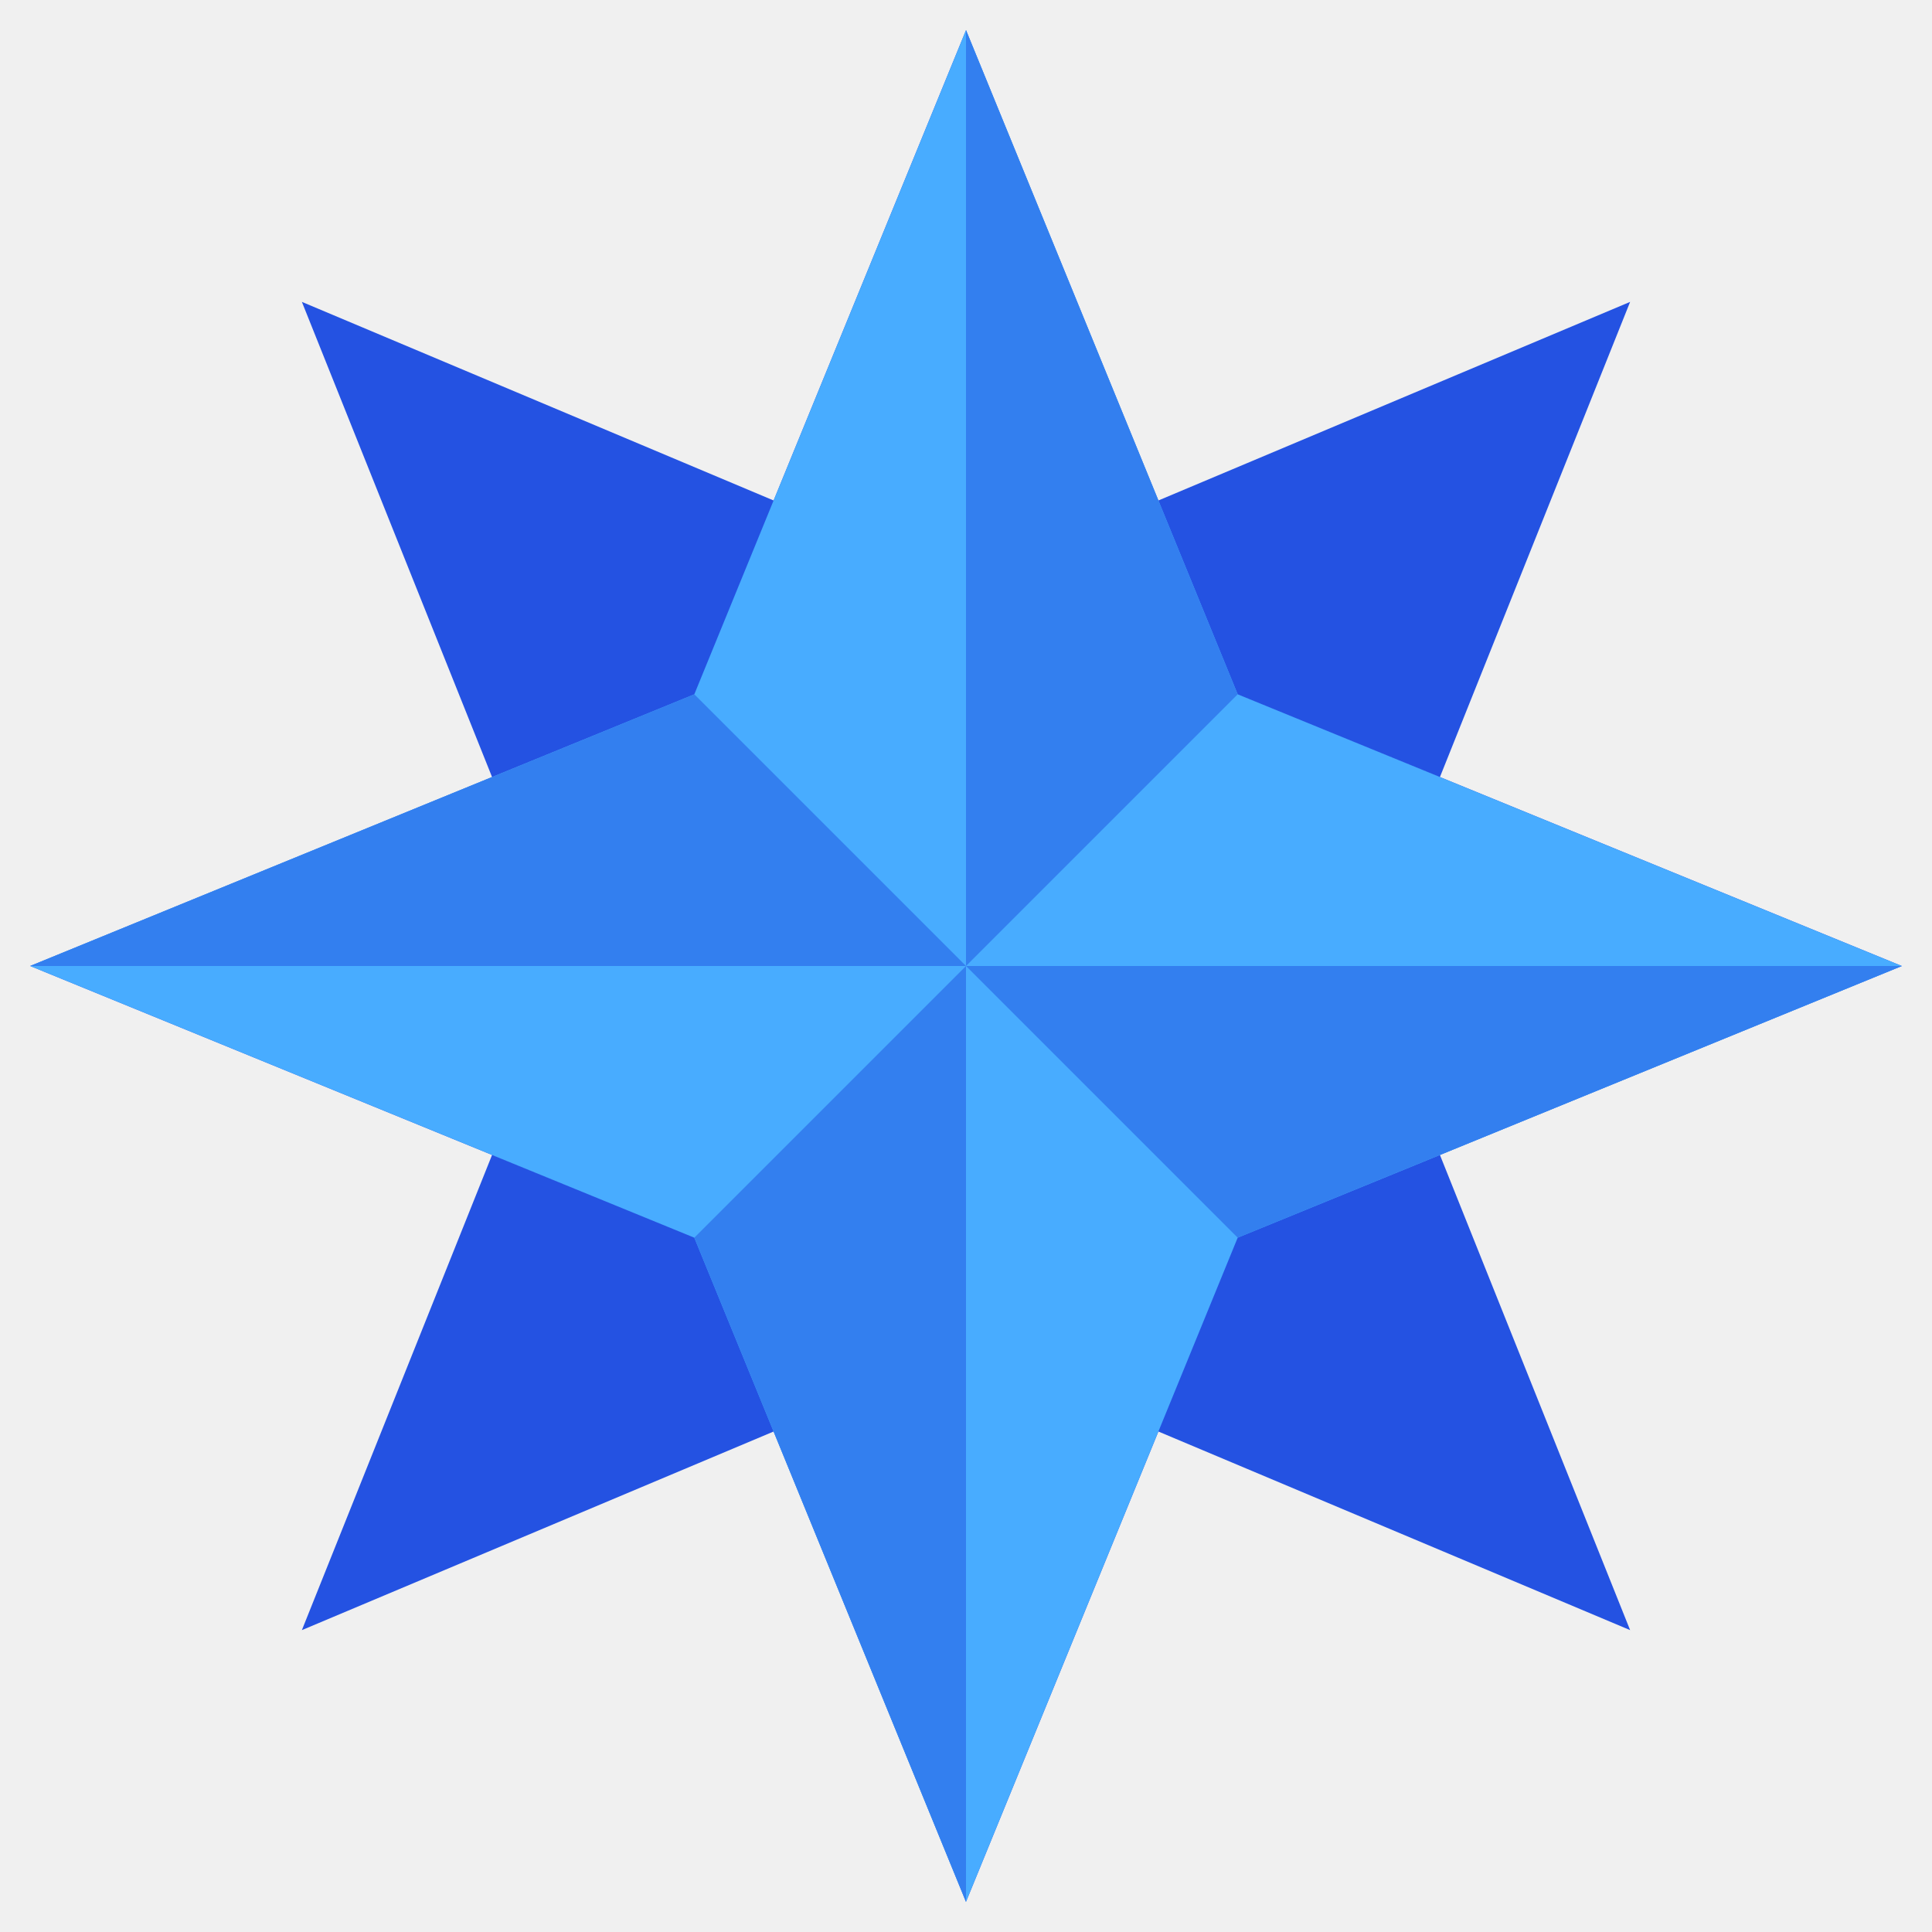
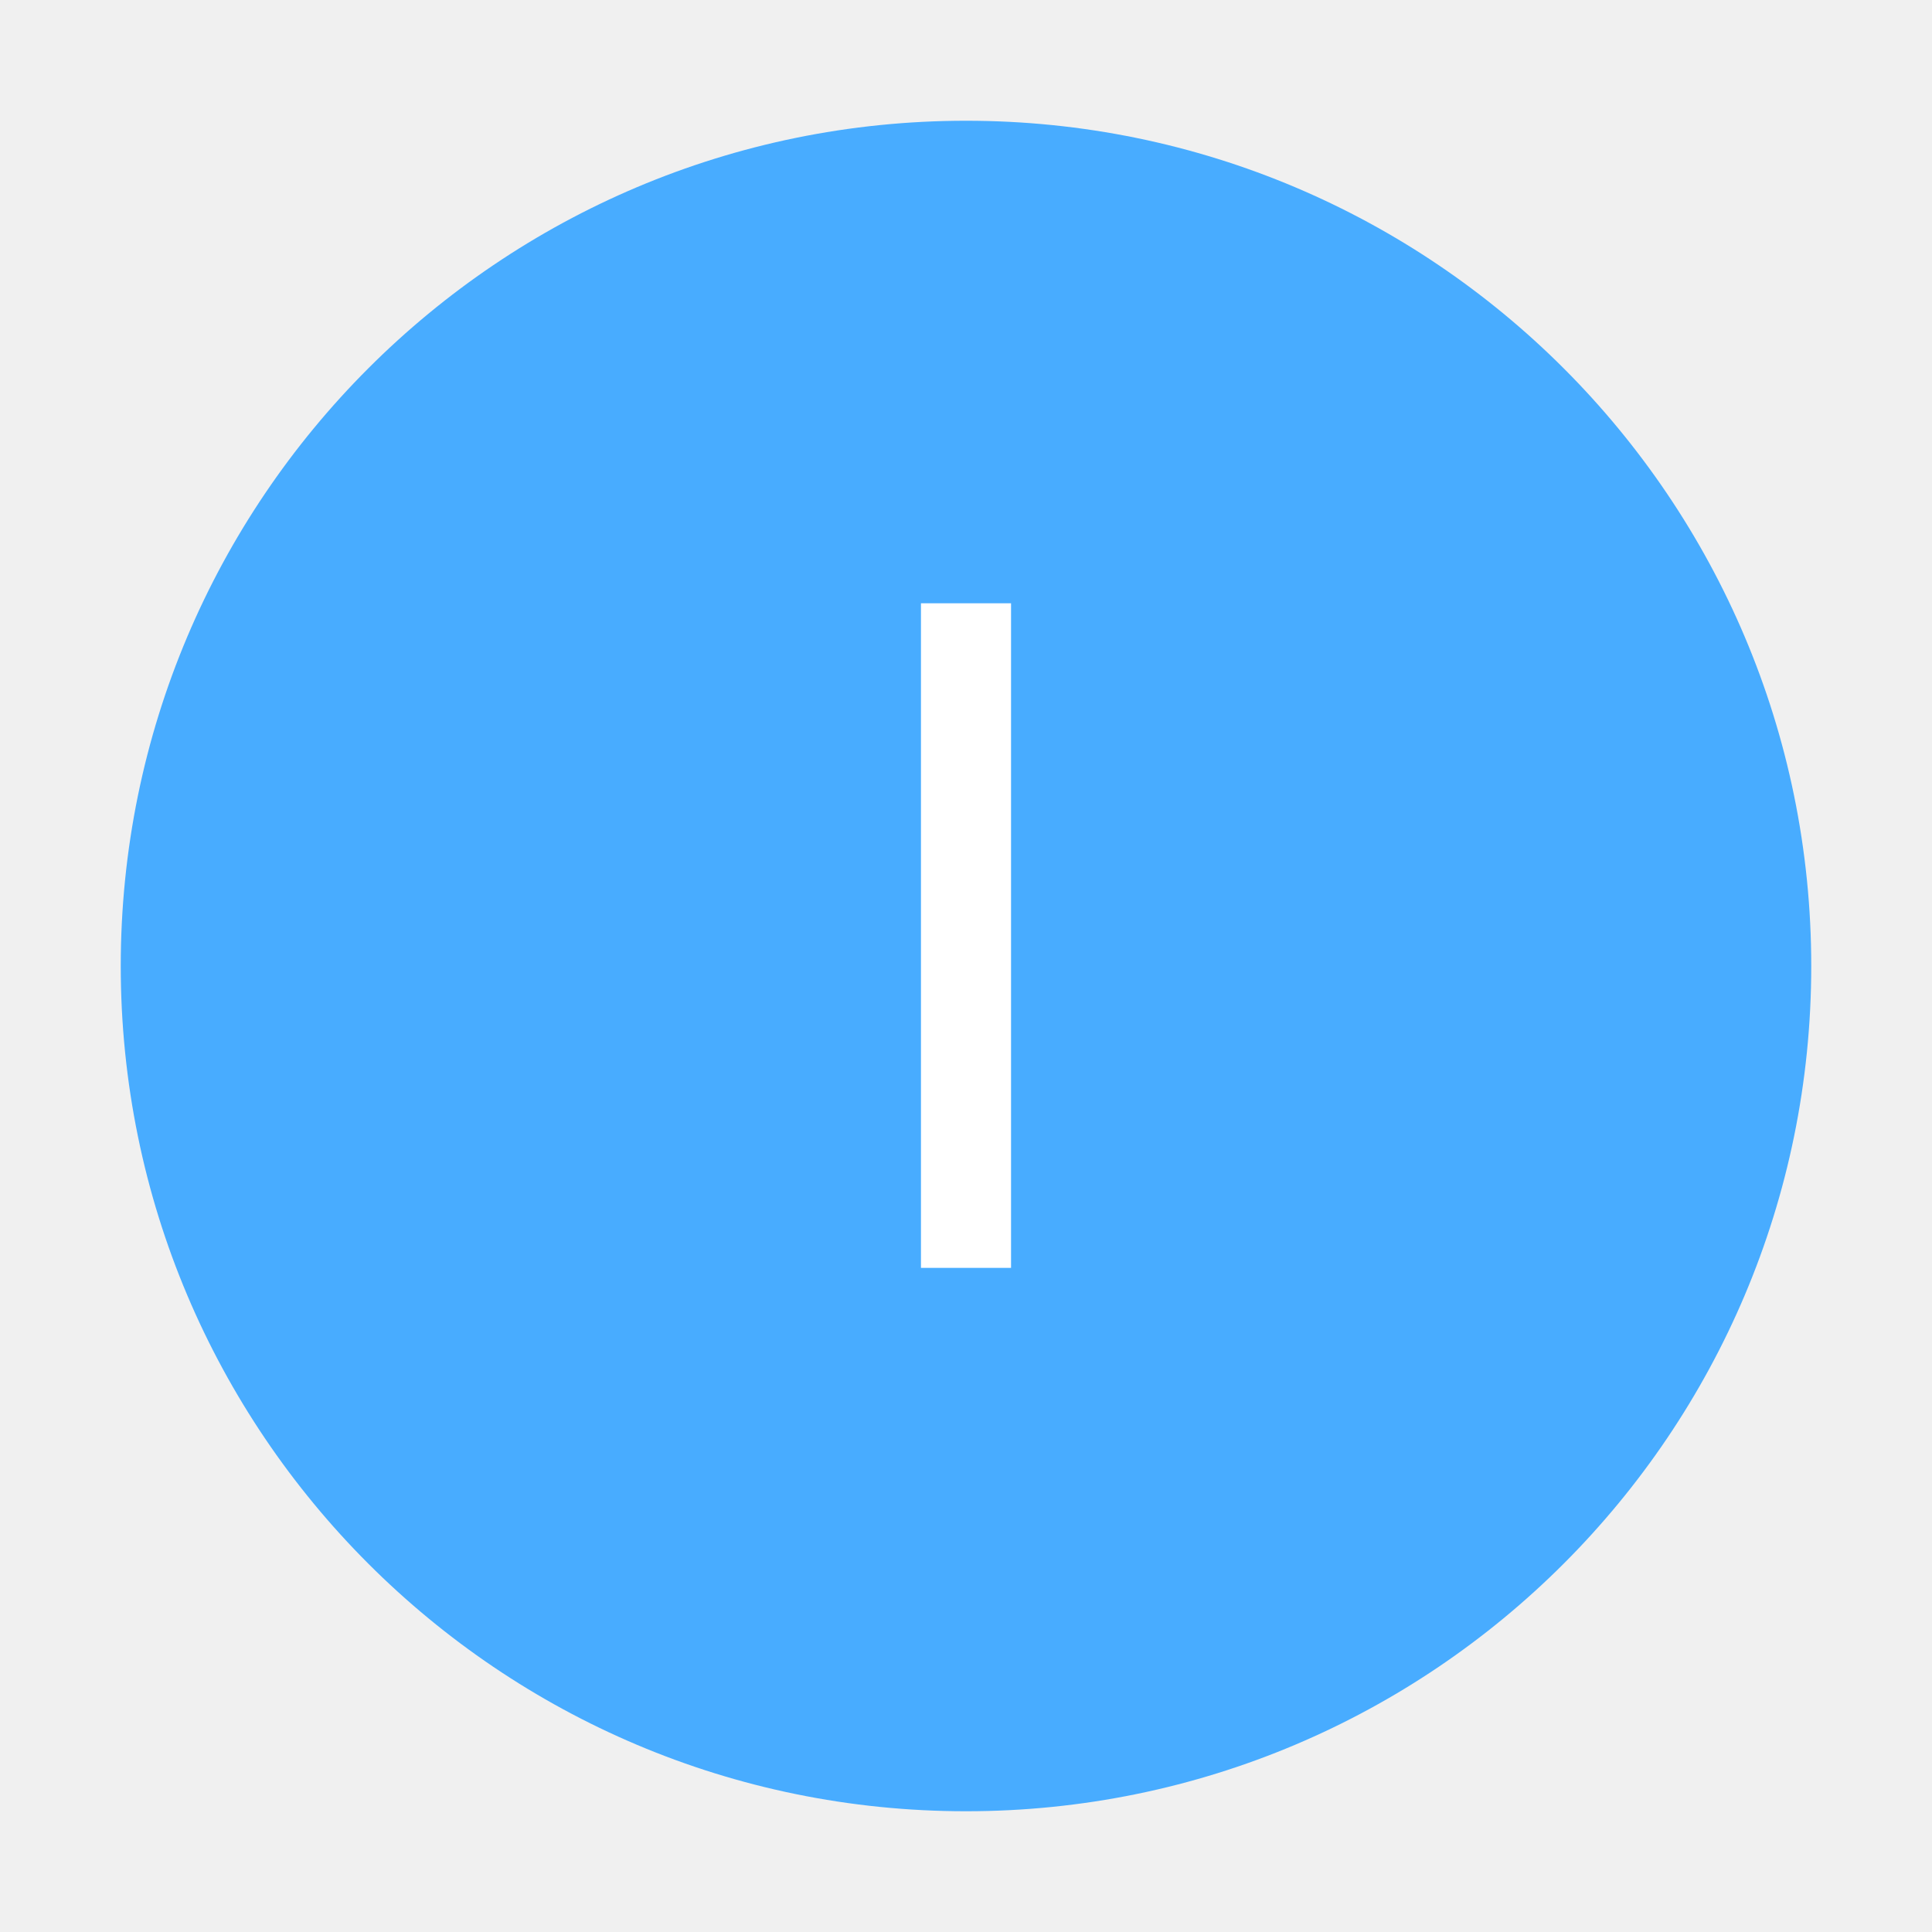
- <svg xmlns="http://www.w3.org/2000/svg" height="512" viewBox="0 0 64 64" width="512">
-   <g id="Wind_Rose" data-name="Wind Rose">
-     <path d="m47.7 38.26-6.7 2.74 22-9-22-9 6.7 2.74 6.3-15.74-15.627 6.579-6.373-15.579-6.373 15.579-15.627-6.579 6.3 15.74 6.7-2.74-22 9 22 9-6.7-2.74-6.3 15.74 15.627-6.579 6.373 15.579 6.373-15.579 15.627 6.579z" fill="#2452e2" />
-     <path d="m41 23-9-22-9 22-22 9 22 9 9 22 9-22 22-9z" fill="#48acff" />
-     <g fill="#337fef">
-       <path d="m32 32 9-9-9-22v31-31" />
-       <path d="m32 32-9 9 9 22v-31 31" />
-       <path d="m32 32 9 9 22-9h-31 31" />
-       <path d="m32 32-9-9-22 9h31-31" />
-     </g>
-   </g>
+ <svg xmlns="http://www.w3.org/2000/svg" width="64" height="64" viewBox="0 0 64 64" role="img" aria-labelledby="menu-icon-title">
+   <circle cx="32" cy="32" r="28" fill="#48acff" />
+   <text x="32" y="42" text-anchor="middle" font-family="Arial, Helvetica, sans-serif" font-size="32" fill="#ffffff">I</text>
</svg>
